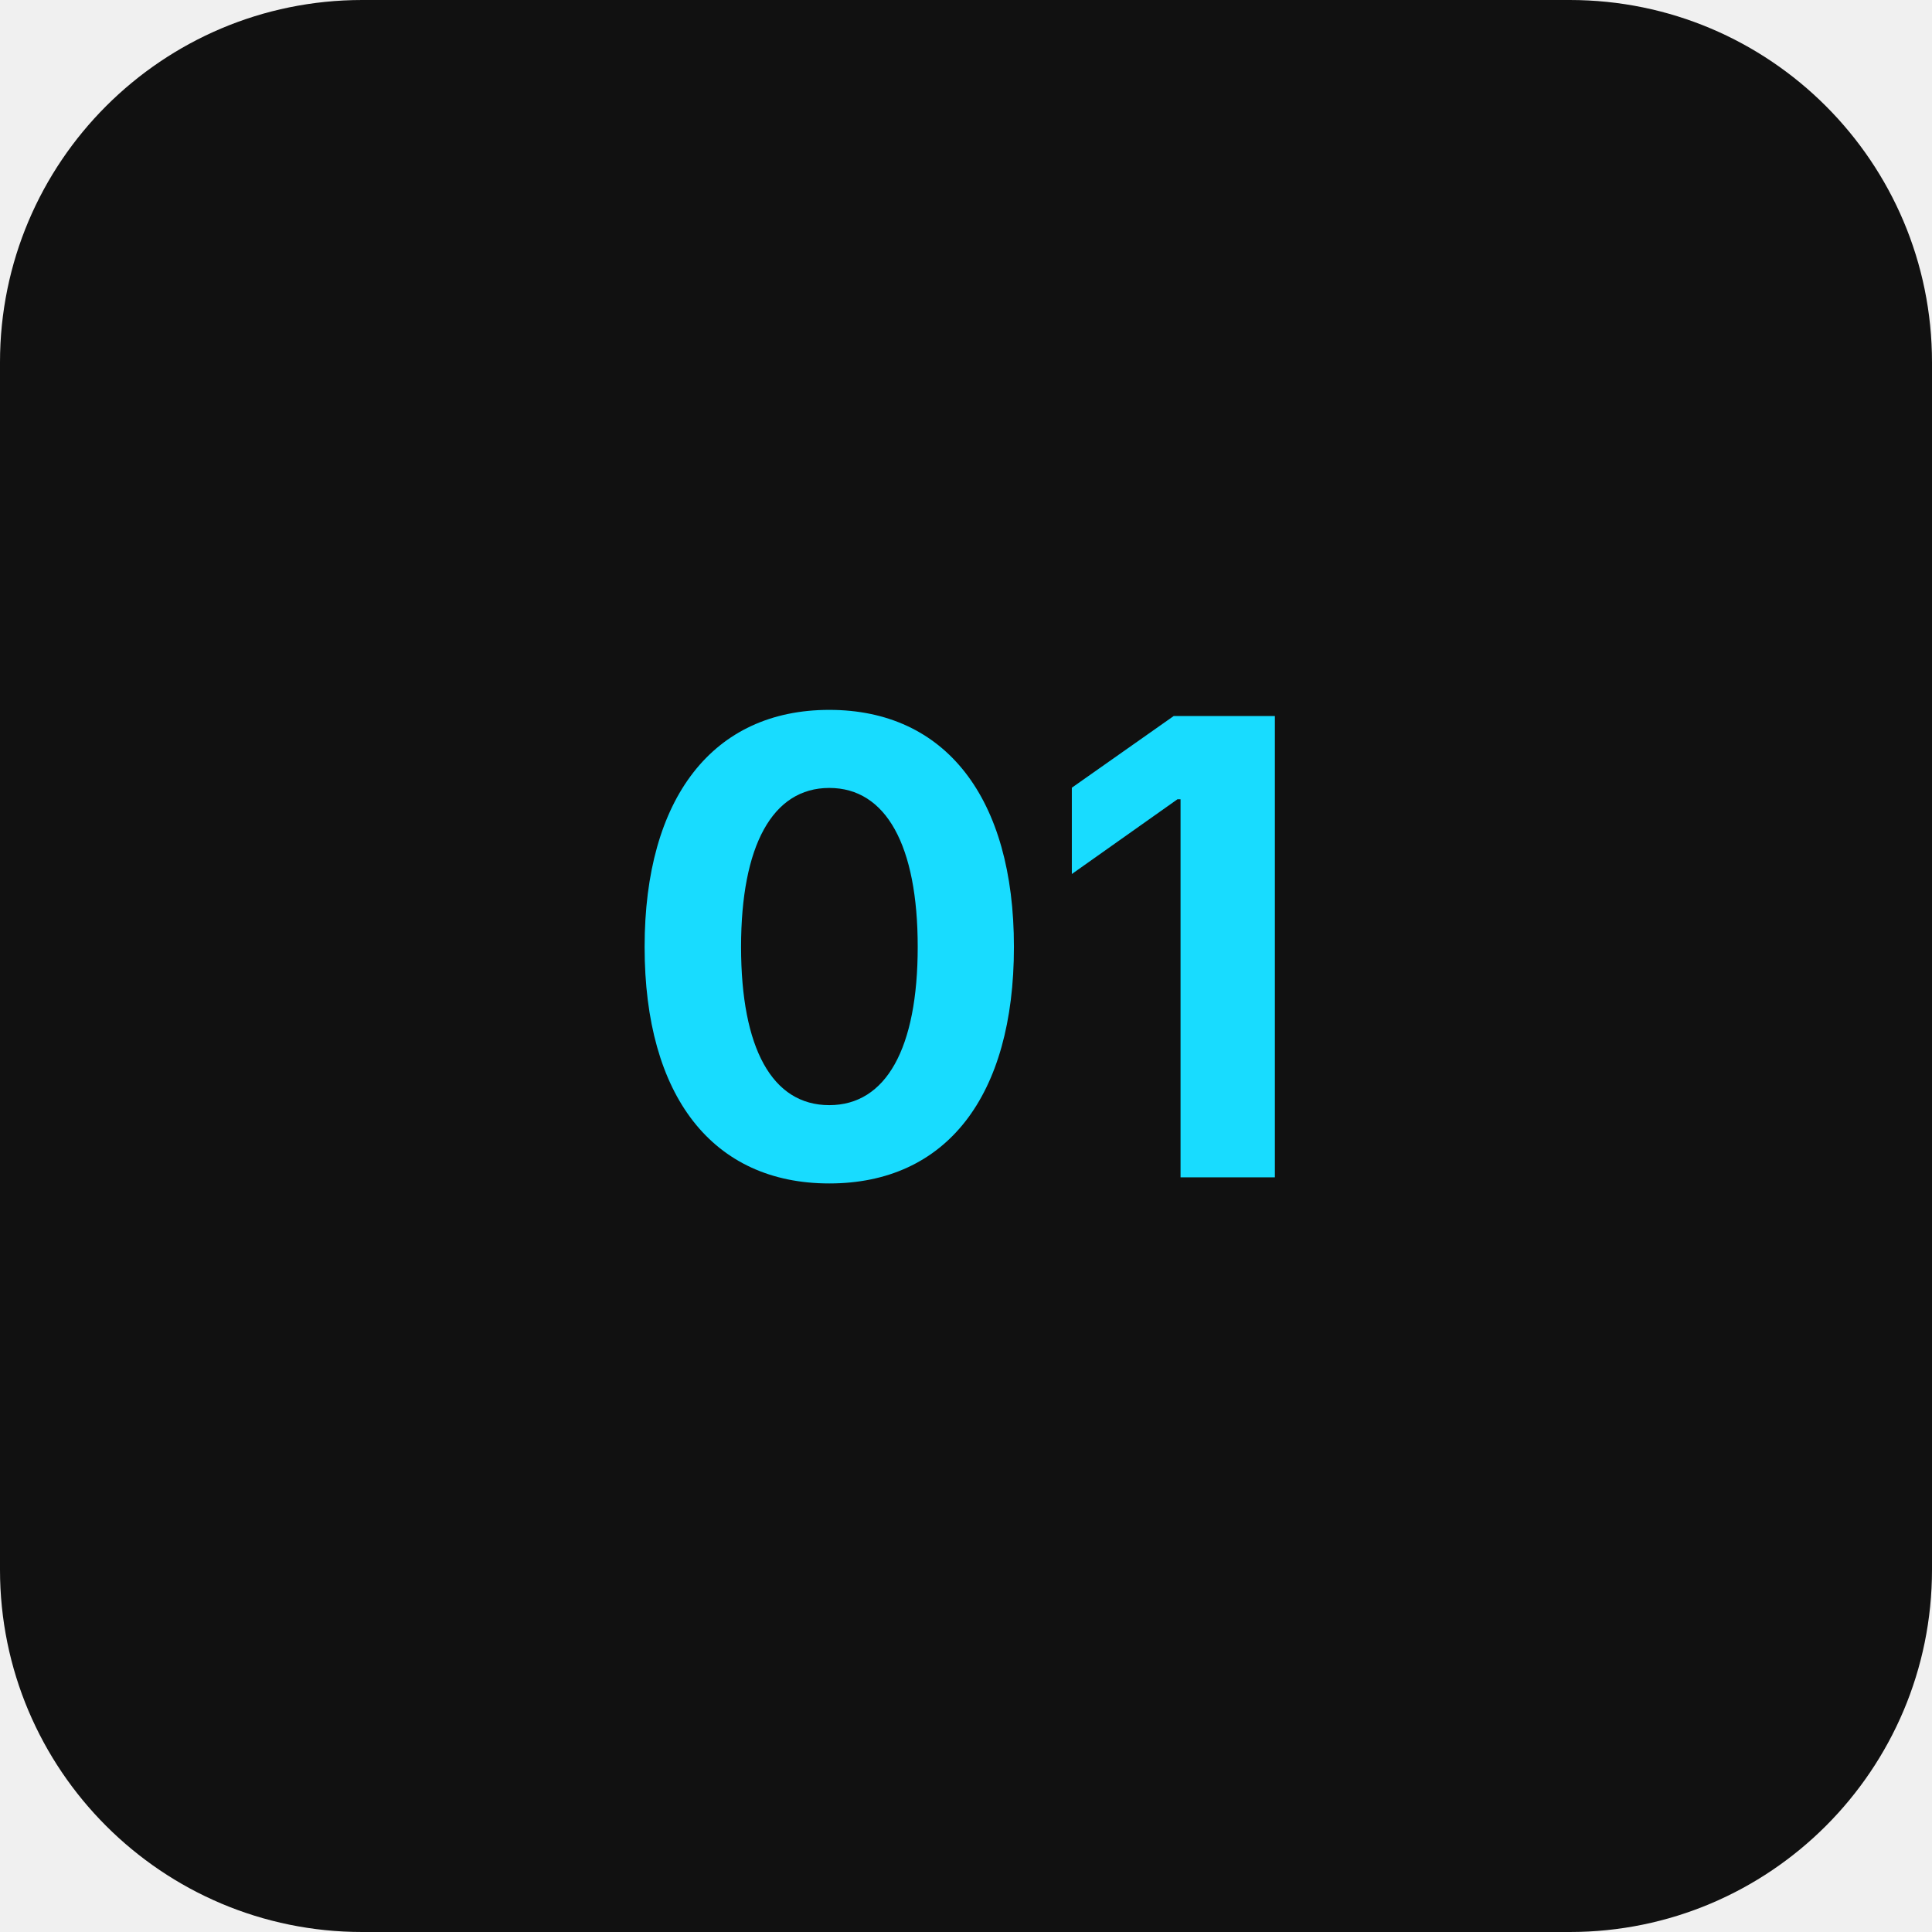
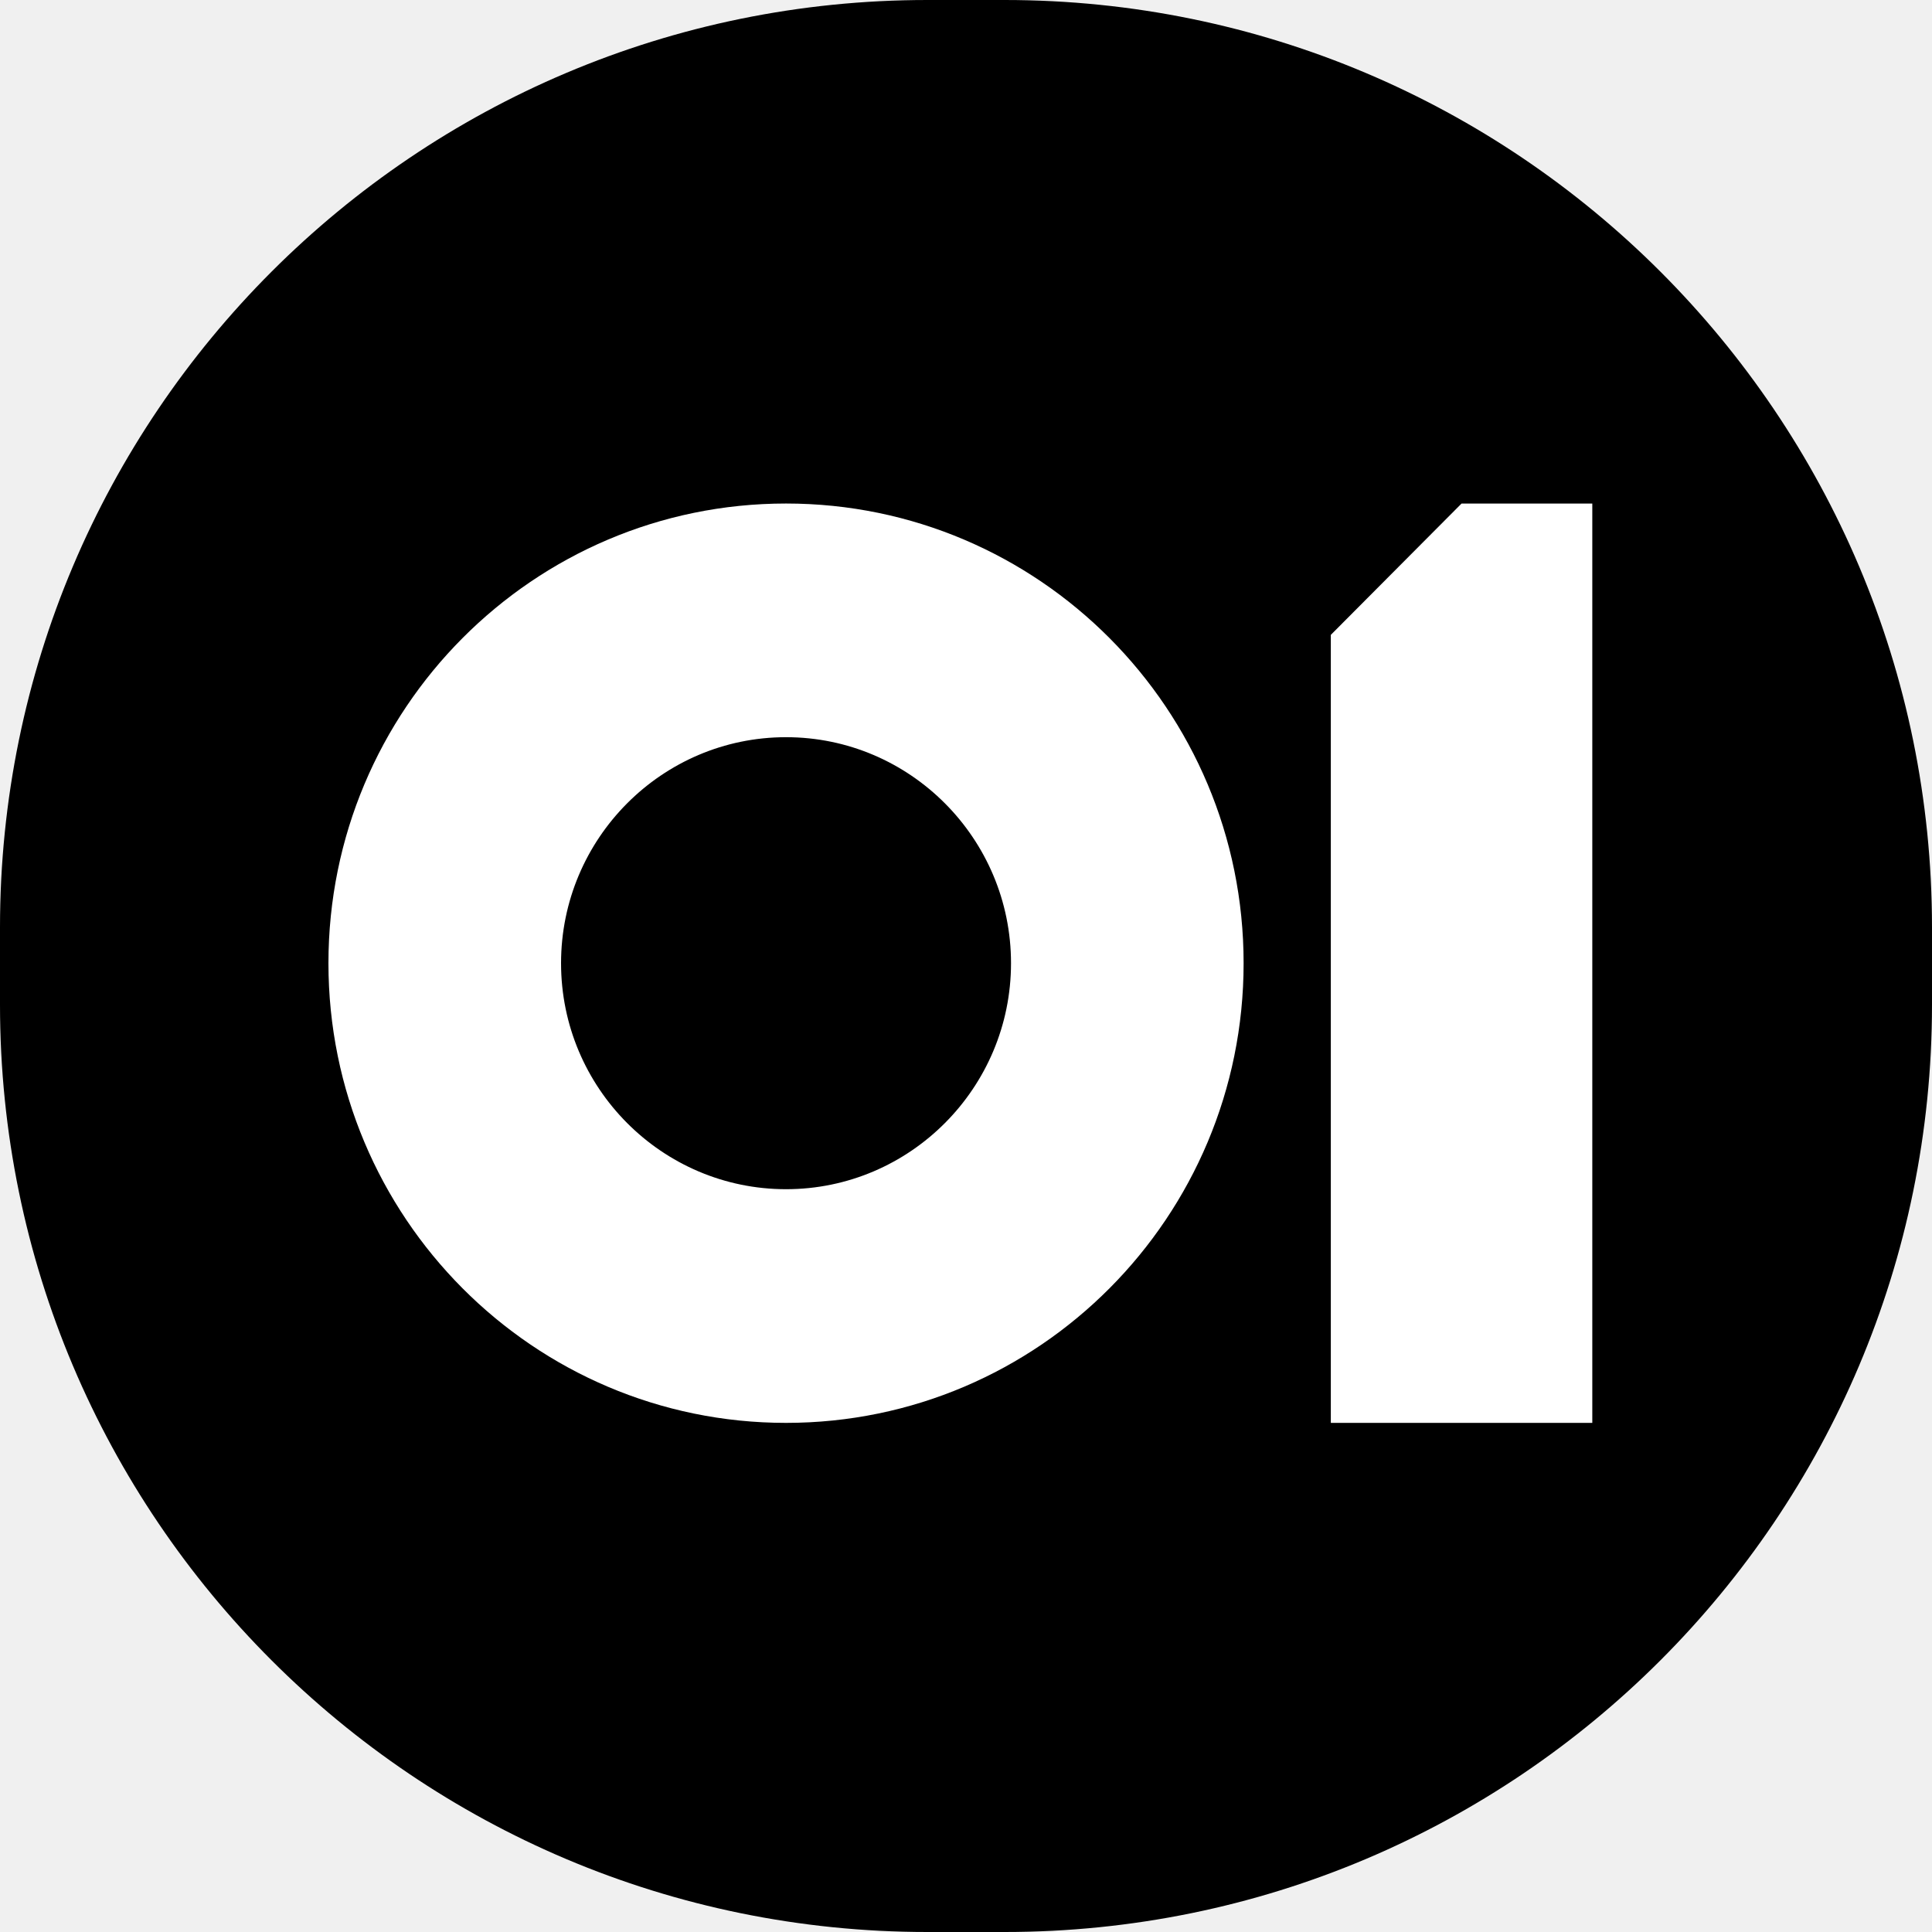
- <svg xmlns="http://www.w3.org/2000/svg" viewBox="0 0 128 128" role="img" aria-label="Zero One Group">
-   <rect width="128" height="128" rx="24" fill="#111111" />
-   <text x="64" y="78" text-anchor="middle" font-family="Inter, Helvetica, Arial, sans-serif" font-size="42" font-weight="700" fill="#18dcff">01</text>
+ <svg xmlns="http://www.w3.org/2000/svg" width="100" height="100" viewBox="0 0 100 100" fill="none" role="img" aria-label="Zero One Group">
+   <rect width="100" height="100" rx="48" fill="#000000" />
+   <path d="M40.685 38.157C47.106 38.157 52.33 43.404 52.33 49.855C52.33 56.305 47.106 61.553 40.685 61.553C34.263 61.553 29.04 56.305 29.04 49.855C29.04 43.404 34.263 38.157 40.685 38.157ZM40.685 26.062C27.604 26.062 17 36.714 17 49.855C17 62.995 27.604 73.648 40.685 73.648C53.765 73.648 64.369 62.995 64.369 49.855C64.369 36.714 53.765 26.062 40.685 26.062Z" fill="#FFFFFF" />
+   <path d="M82.417 26.062V73.648H68.883V32.861L75.65 26.063H82.417V26.062ZM82.417 26.062V73.648H68.883" fill="#FFFFFF" />
</svg>
